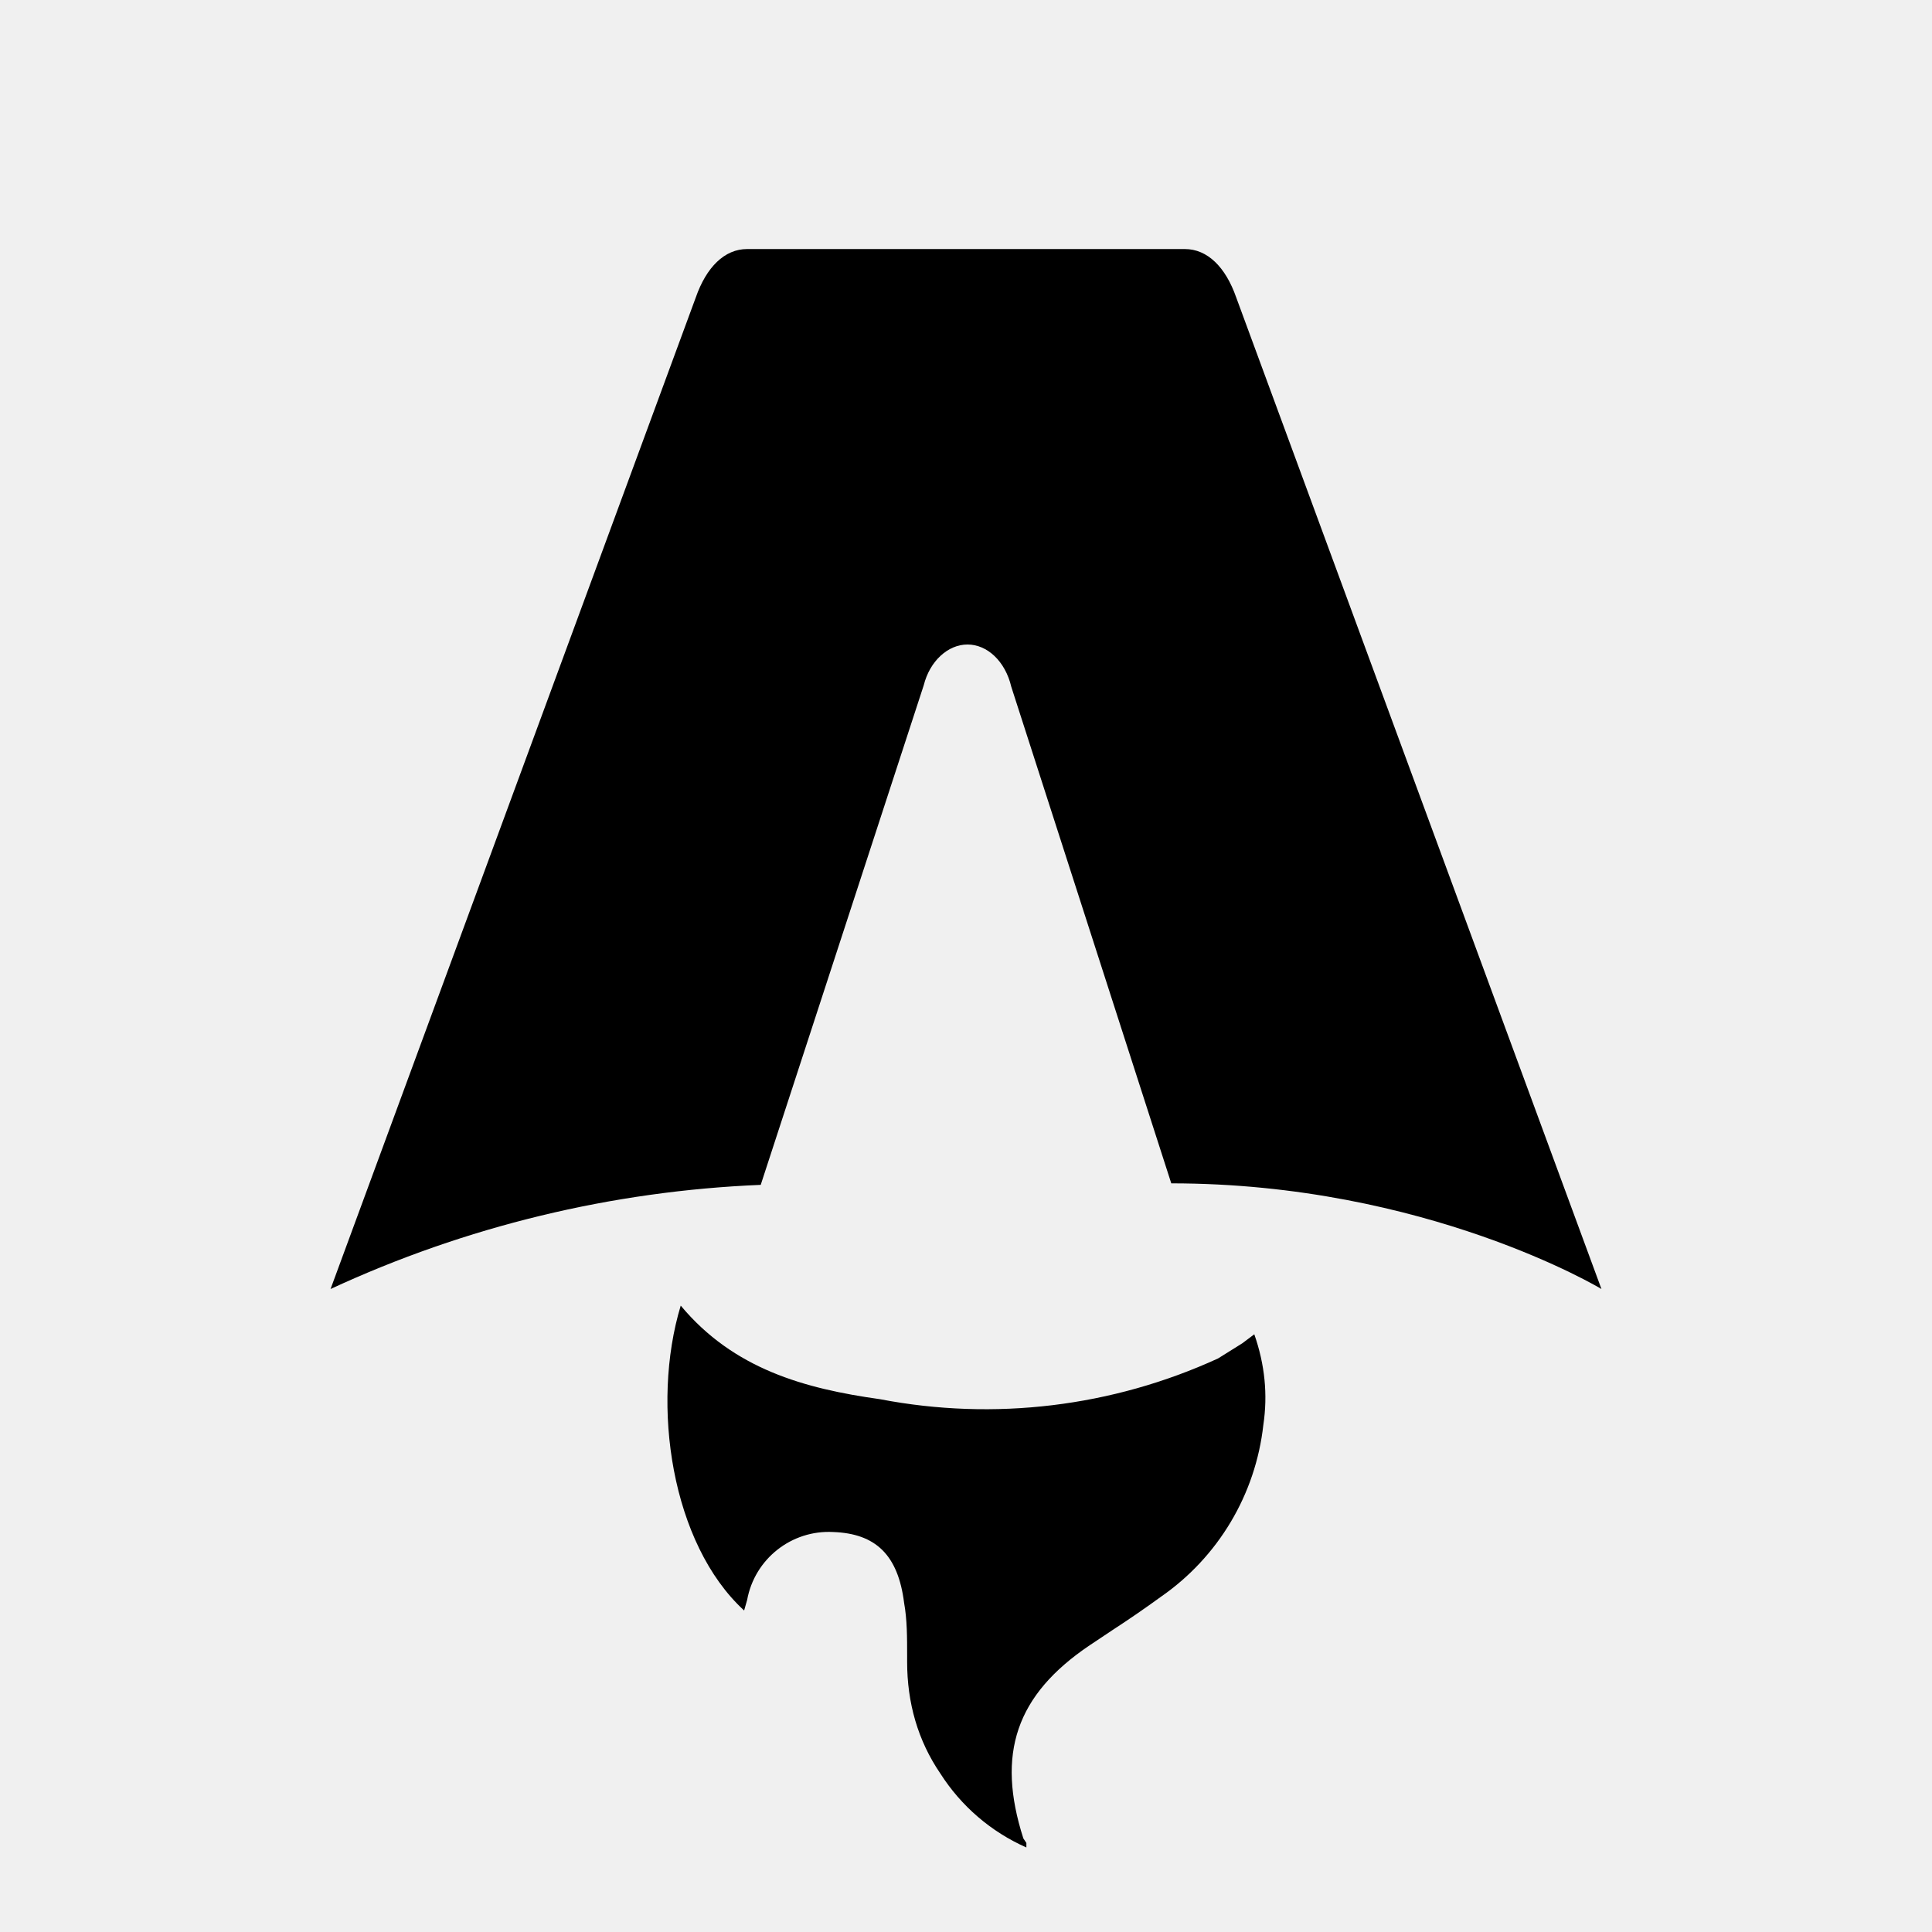
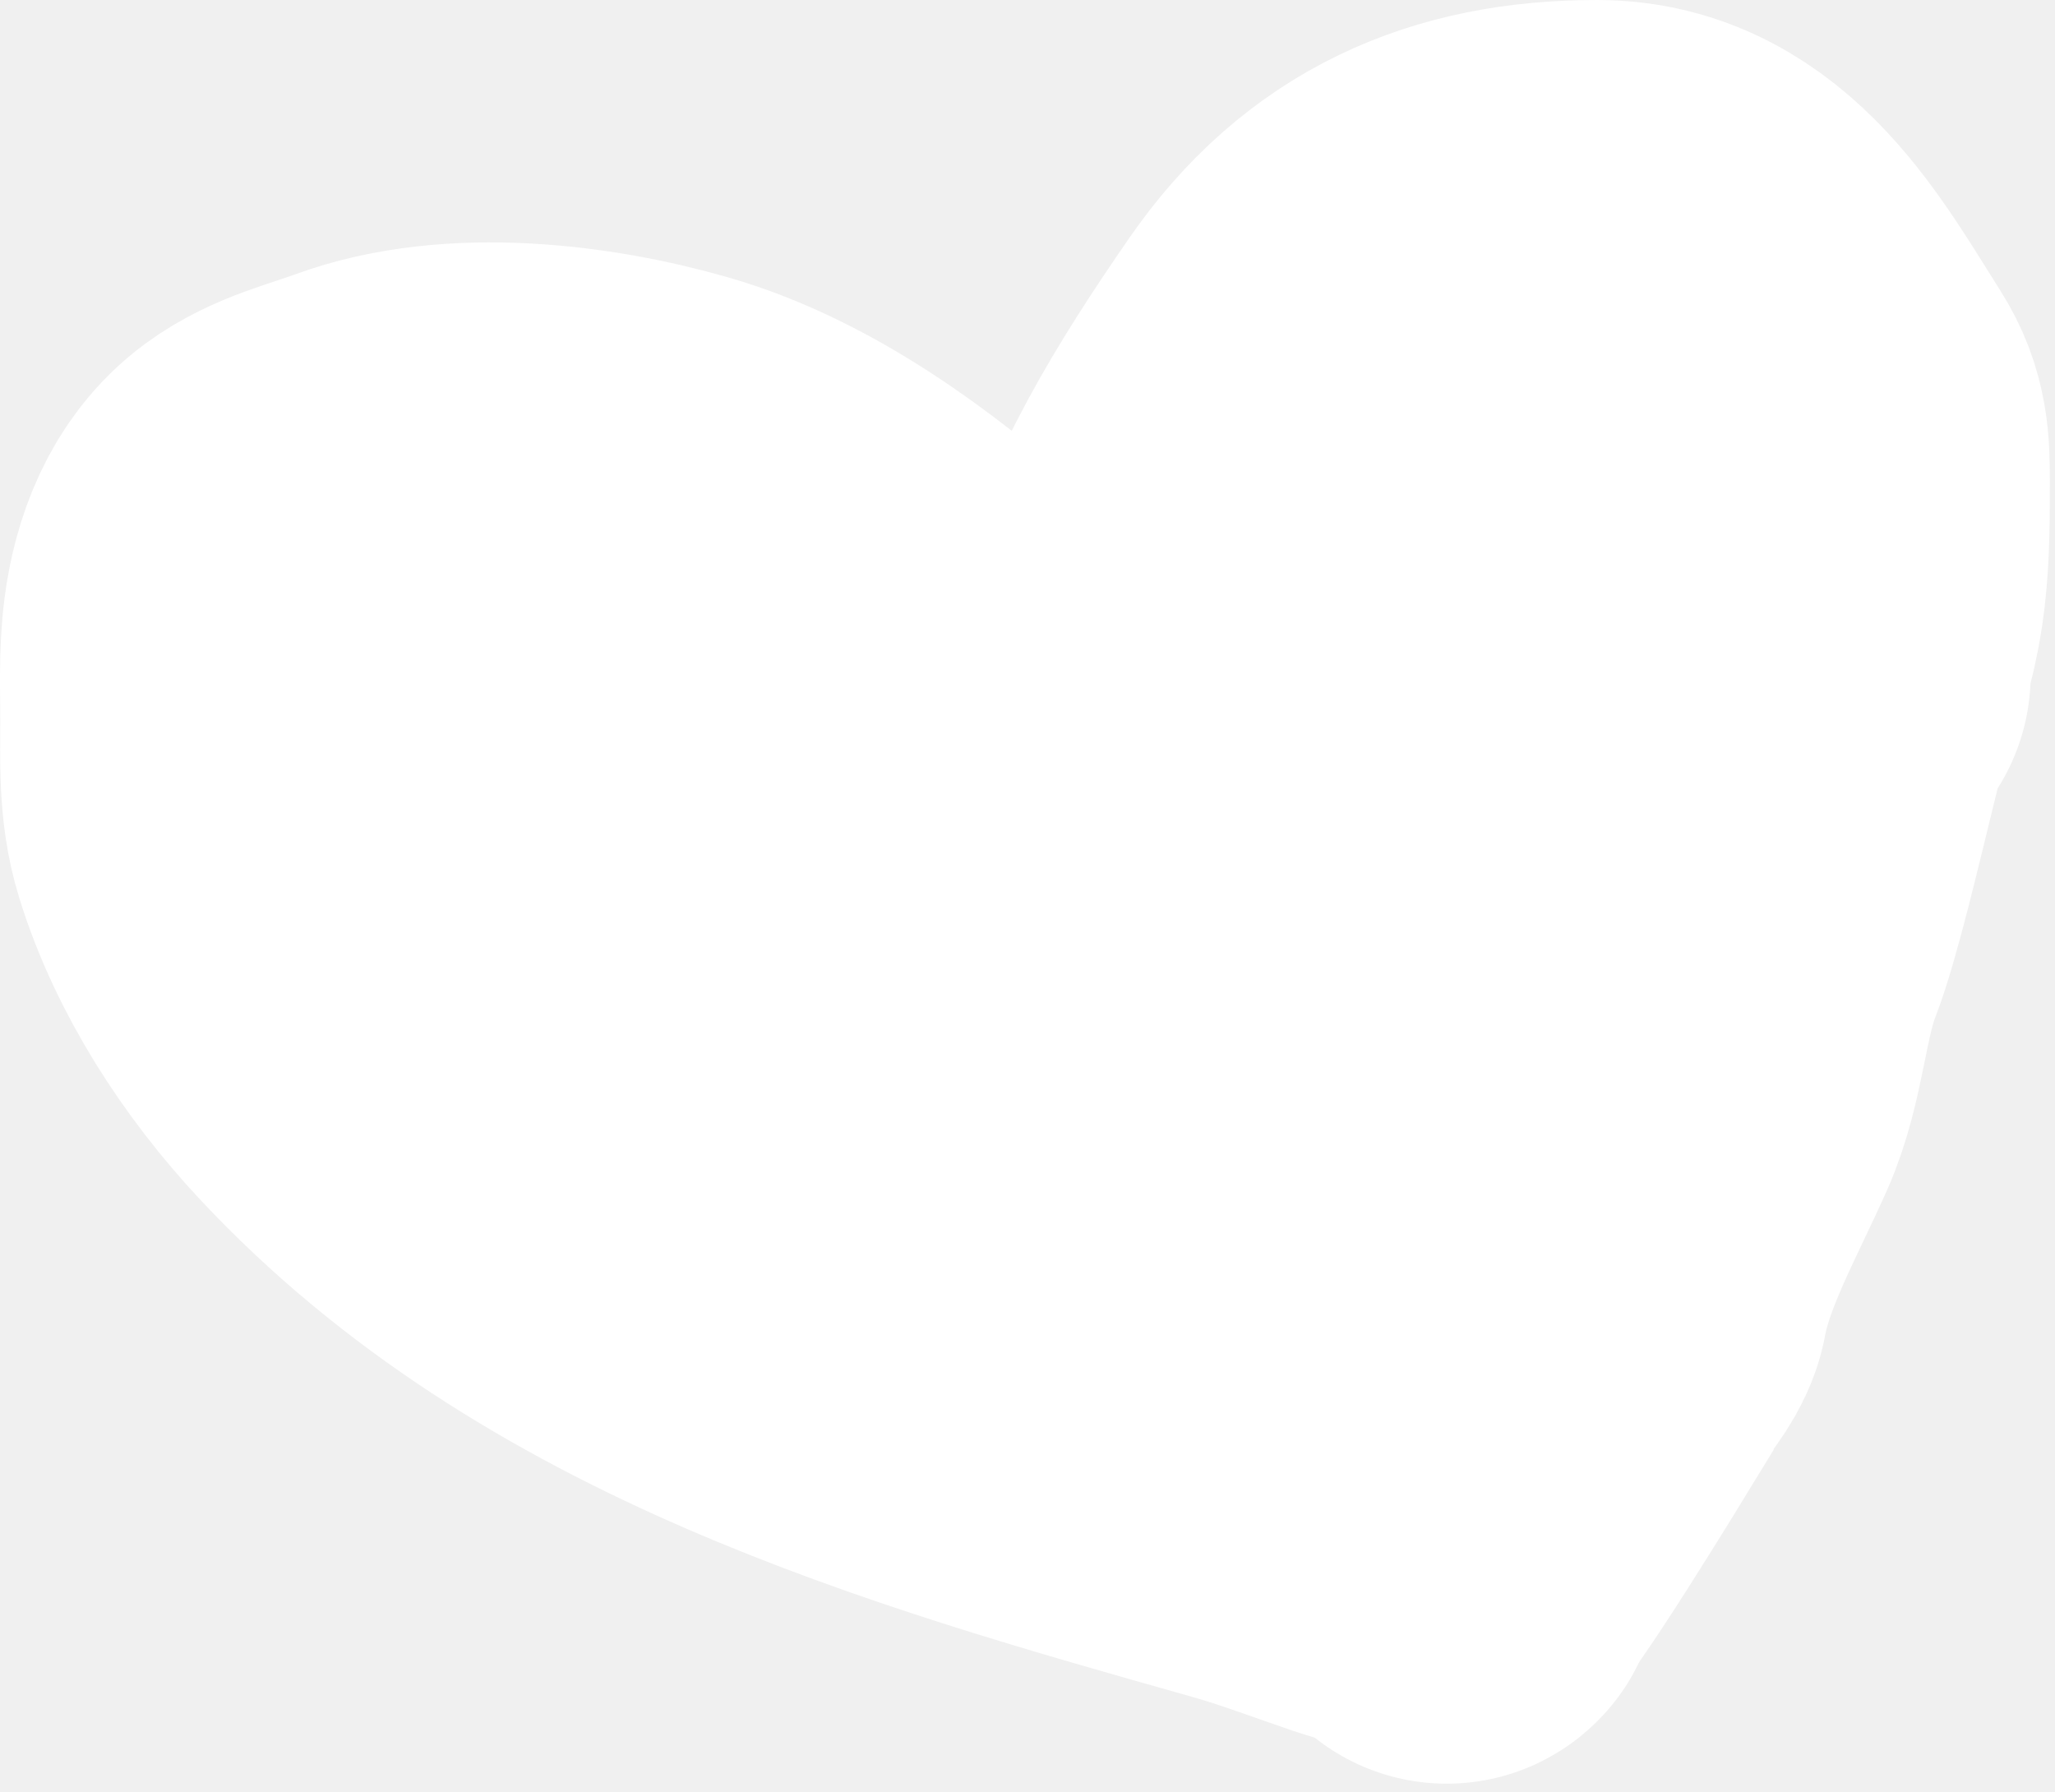
- <svg xmlns="http://www.w3.org/2000/svg" fill="none" viewBox="0 0 128 128">
-   <path d="M50.4 78.5a75.1 75.1 0 0 0-28.5 6.9l24.2-65.7c.7-2 1.9-3.2 3.4-3.2h29c1.5 0 2.7 1.2 3.4 3.2l24.2 65.7s-11.6-7-28.5-7L67 45.5c-.4-1.7-1.6-2.8-2.9-2.8-1.3 0-2.5 1.1-2.9 2.7L50.4 78.5Zm-1.1 28.2Zm-4.2-20.2c-2 6.6-.6 15.8 4.2 20.2a17.5 17.5 0 0 1 .2-.7 5.5 5.5 0 0 1 5.7-4.5c2.8.1 4.3 1.5 4.7 4.7.2 1.1.2 2.3.2 3.5v.4c0 2.7.7 5.2 2.2 7.4a13 13 0 0 0 5.7 4.9v-.3l-.2-.3c-1.8-5.6-.5-9.5 4.4-12.8l1.5-1a73 73 0 0 0 3.2-2.2 16 16 0 0 0 6.8-11.4c.3-2 .1-4-.6-6l-.8.6-1.6 1a37 37 0 0 1-22.4 2.7c-5-.7-9.7-2-13.2-6.2Z" />
-   <style>
-         path { fill: #000; }
-         @media (prefers-color-scheme: dark) {
-             path { fill: #FFF; }
-         }
-     </style>
+ <svg xmlns="http://www.w3.org/2000/svg" width="242" height="211" viewBox="0 0 242 211" fill="none">
+   <path d="M140.908 107.466C132.687 95.957 121.759 85.856 111.148 76.561C101.967 68.518 90.82 60.143 78.879 56.703C68.216 53.63 53.937 51.896 43.309 55.802C39.498 57.203 35.254 58.162 31.934 60.603C27.814 63.633 25.966 68.688 25.333 73.615C24.854 77.335 25.032 81.14 25.032 84.88C25.032 89.411 24.795 93.97 26.151 98.355C29.095 107.873 35.012 116.882 41.754 124.106C69.348 153.671 109.517 165.148 147.127 175.742C151.595 177.001 155.892 178.647 160.275 180.134C162.351 180.838 164.957 181.415 166.822 182.589C167.559 183.053 171.254 184.6 170.368 185.044" stroke="white" stroke-width="50" stroke-linecap="round" />
+   <path d="M132.808 120.853C132.808 106.232 131.367 91.29 135.449 77.187C139.242 64.084 145.829 53.416 153.512 42.296C162.063 29.92 173.438 25 188.062 25C201.458 25 208.141 37.692 214.432 47.579C216.329 50.56 216.392 53.114 216.392 56.61C216.392 65.024 216.411 72.42 212.728 80.211C206.017 94.407 196.791 107.507 188.828 121.023C184.829 127.814 181.701 135.175 177.667 141.898C175.118 146.146 172.266 150.904 170.553 155.531C168.934 159.902 164.248 172.674 164.248 168.013C164.248 147.879 169.359 129.079 174.6 109.862C178.17 96.77 177.298 81.904 182.822 69.476C183.334 68.324 184.367 67.175 182.992 67.175C178.426 67.175 172.993 72.694 169.615 75.227C158.414 83.628 152.463 94.631 148.315 107.817C144.351 120.417 141.205 133.528 136.216 145.775C134.107 150.952 131.389 157.511 126.29 160.344C121.925 162.769 117.642 156.69 114.574 154.764C111.231 152.664 107.992 149.716 105.202 146.925C101.907 143.63 97.877 141.231 94.807 137.723C86.923 128.712 72.948 118.457 72.229 105.517C72.043 102.175 69.798 97.56 68.011 94.781C66.855 92.983 65.417 91.463 63.964 90.01C61.72 87.765 68.247 88.647 69.161 88.817C75.513 89.993 82.814 93.735 88.715 96.357C95.747 99.483 102.797 104.368 108.994 108.925C112.897 111.795 116.461 115.001 120.155 118.127C121.681 119.418 123.995 121.841 125.906 122.387C133.367 124.518 135.748 123.403 141.413 117.019C147.482 110.179 153.457 103.396 159.263 96.315C164.404 90.045 168.075 83.584 172.299 76.761C175.389 71.769 178.513 65.945 182.651 61.808C184.567 59.892 188.295 55.673 191.086 55.673" stroke="white" stroke-width="50" stroke-linecap="round" />
+   <path d="M214.131 79.454C214.131 69.674 208.093 101.77 204.548 110.884C202.164 117.015 202.002 124.091 199.351 130.055C196.248 137.037 191.743 145.037 190.362 152.634C189.818 155.624 184.96 159.491 184.631 162.454C184.631 162.454 170.631 185.4 170.631 183.454" stroke="white" stroke-width="50" stroke-linecap="round" />
</svg>
